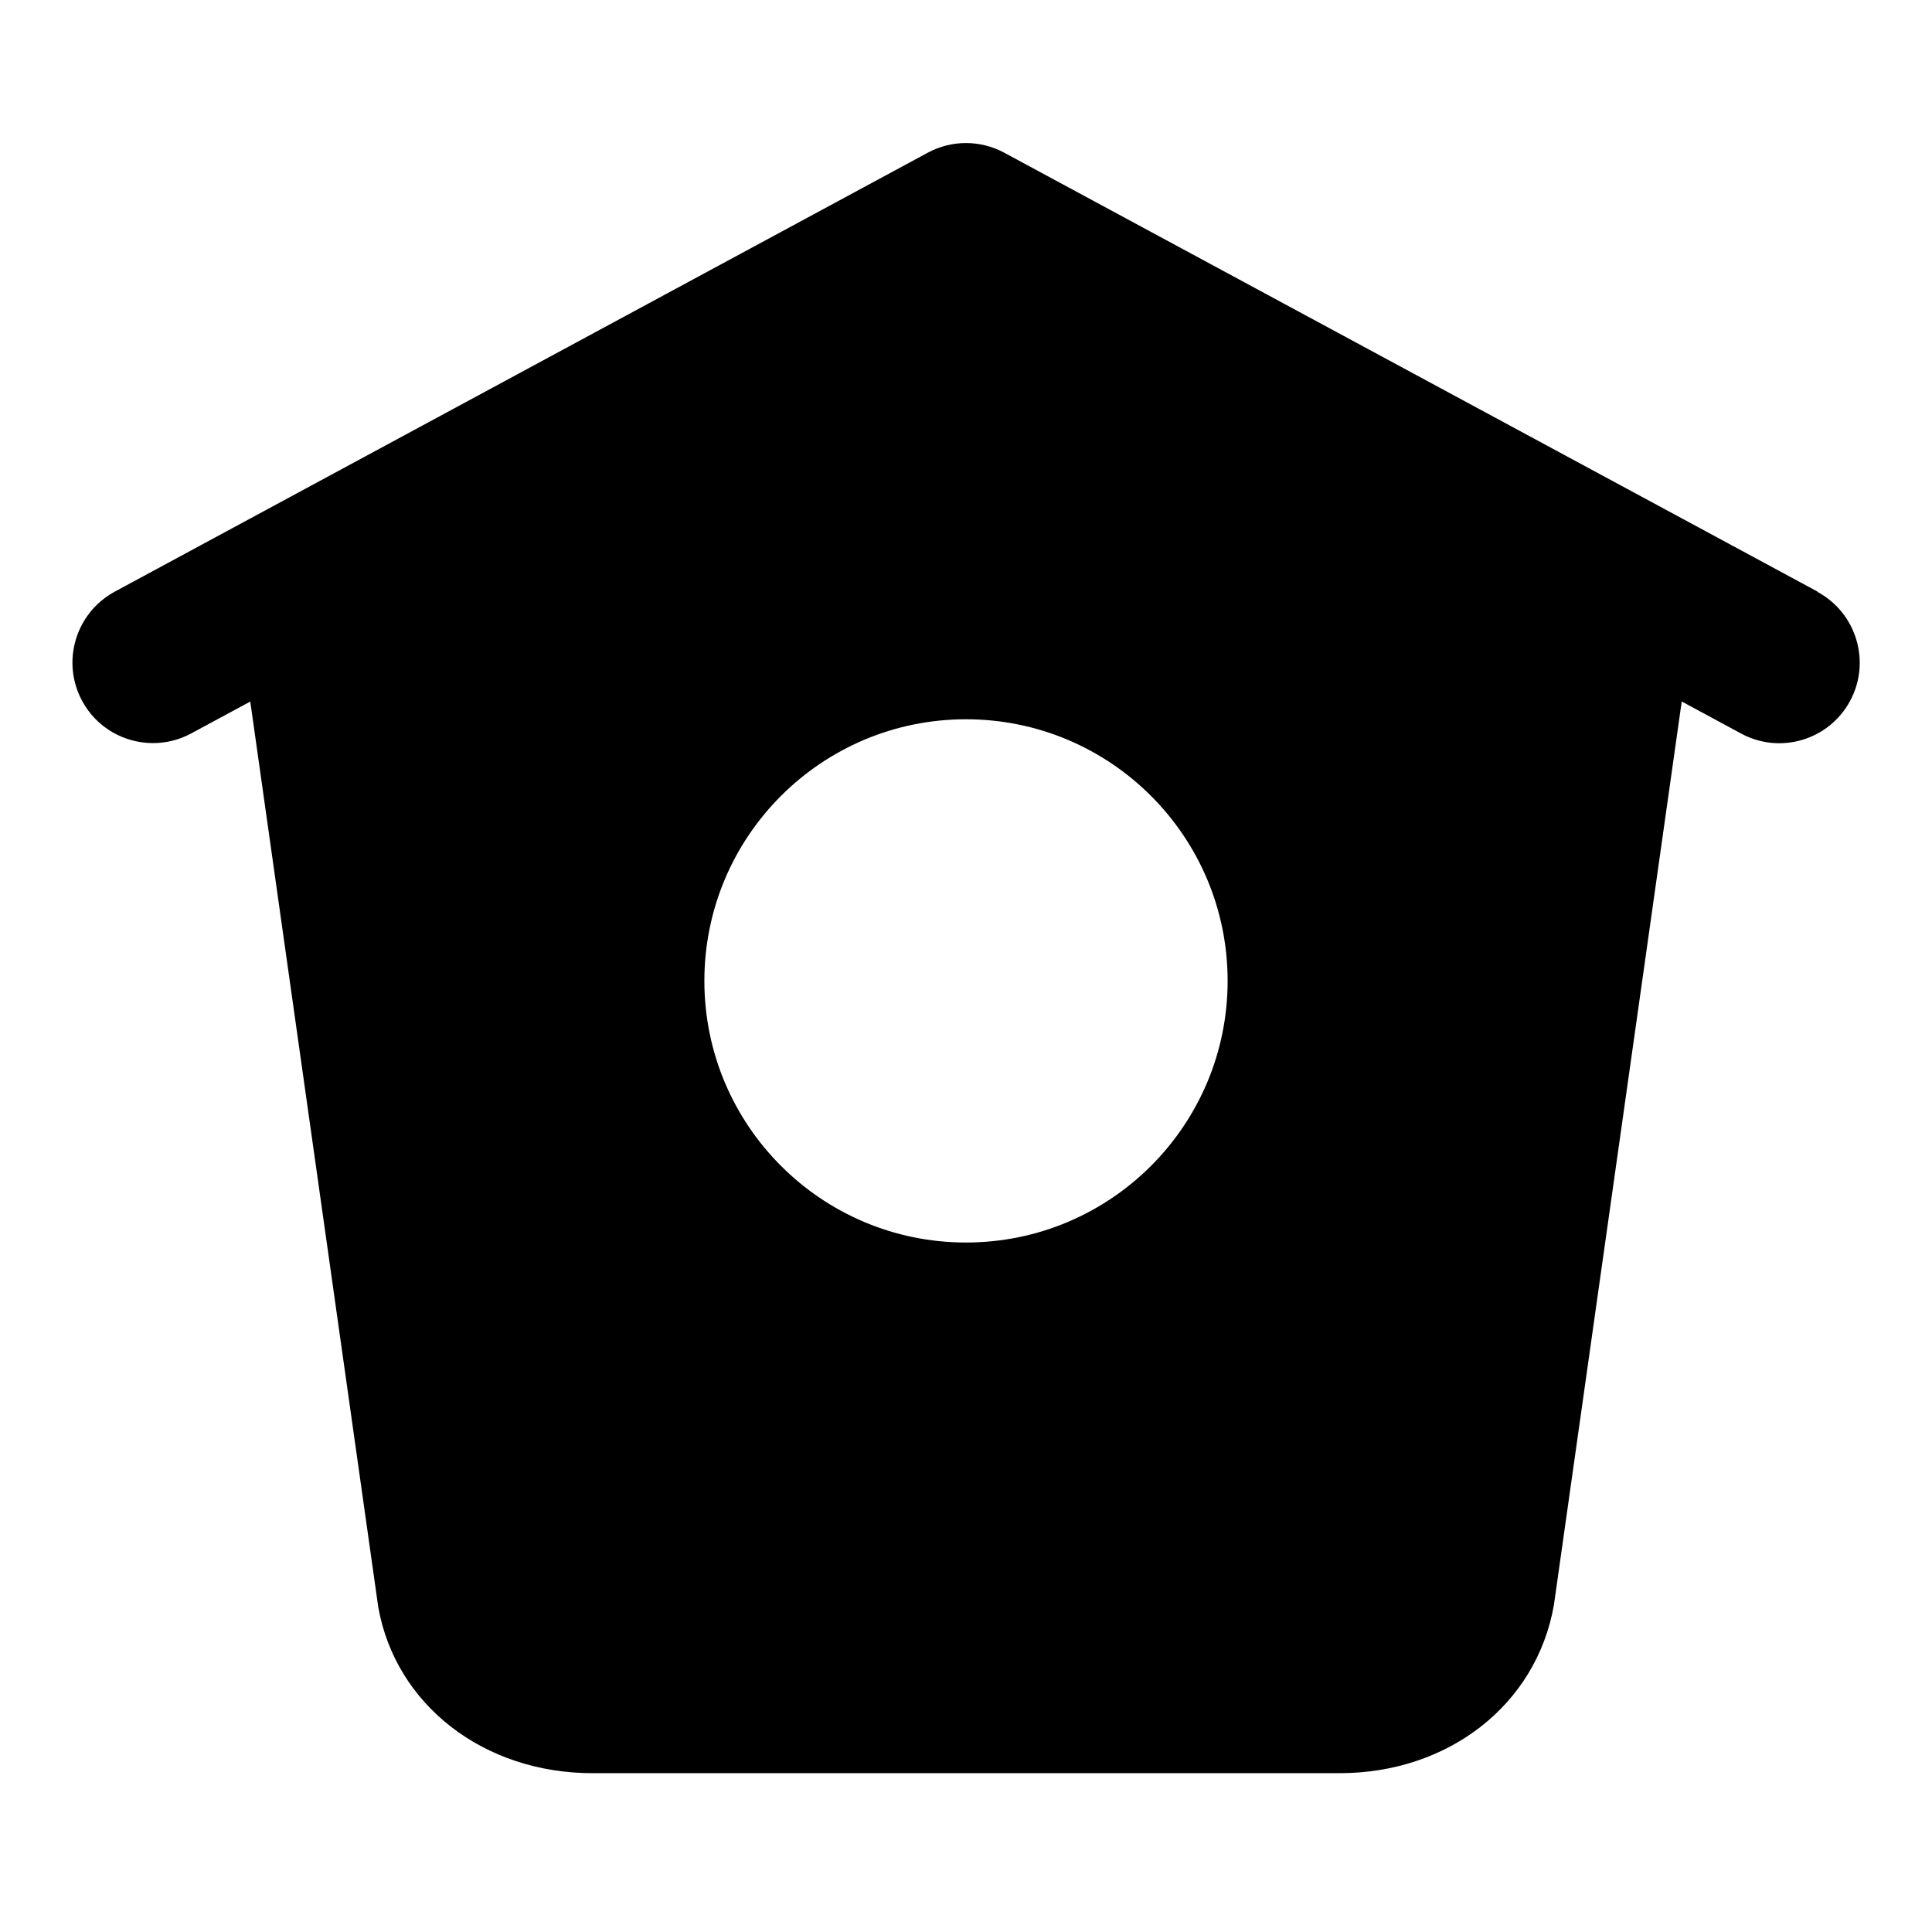
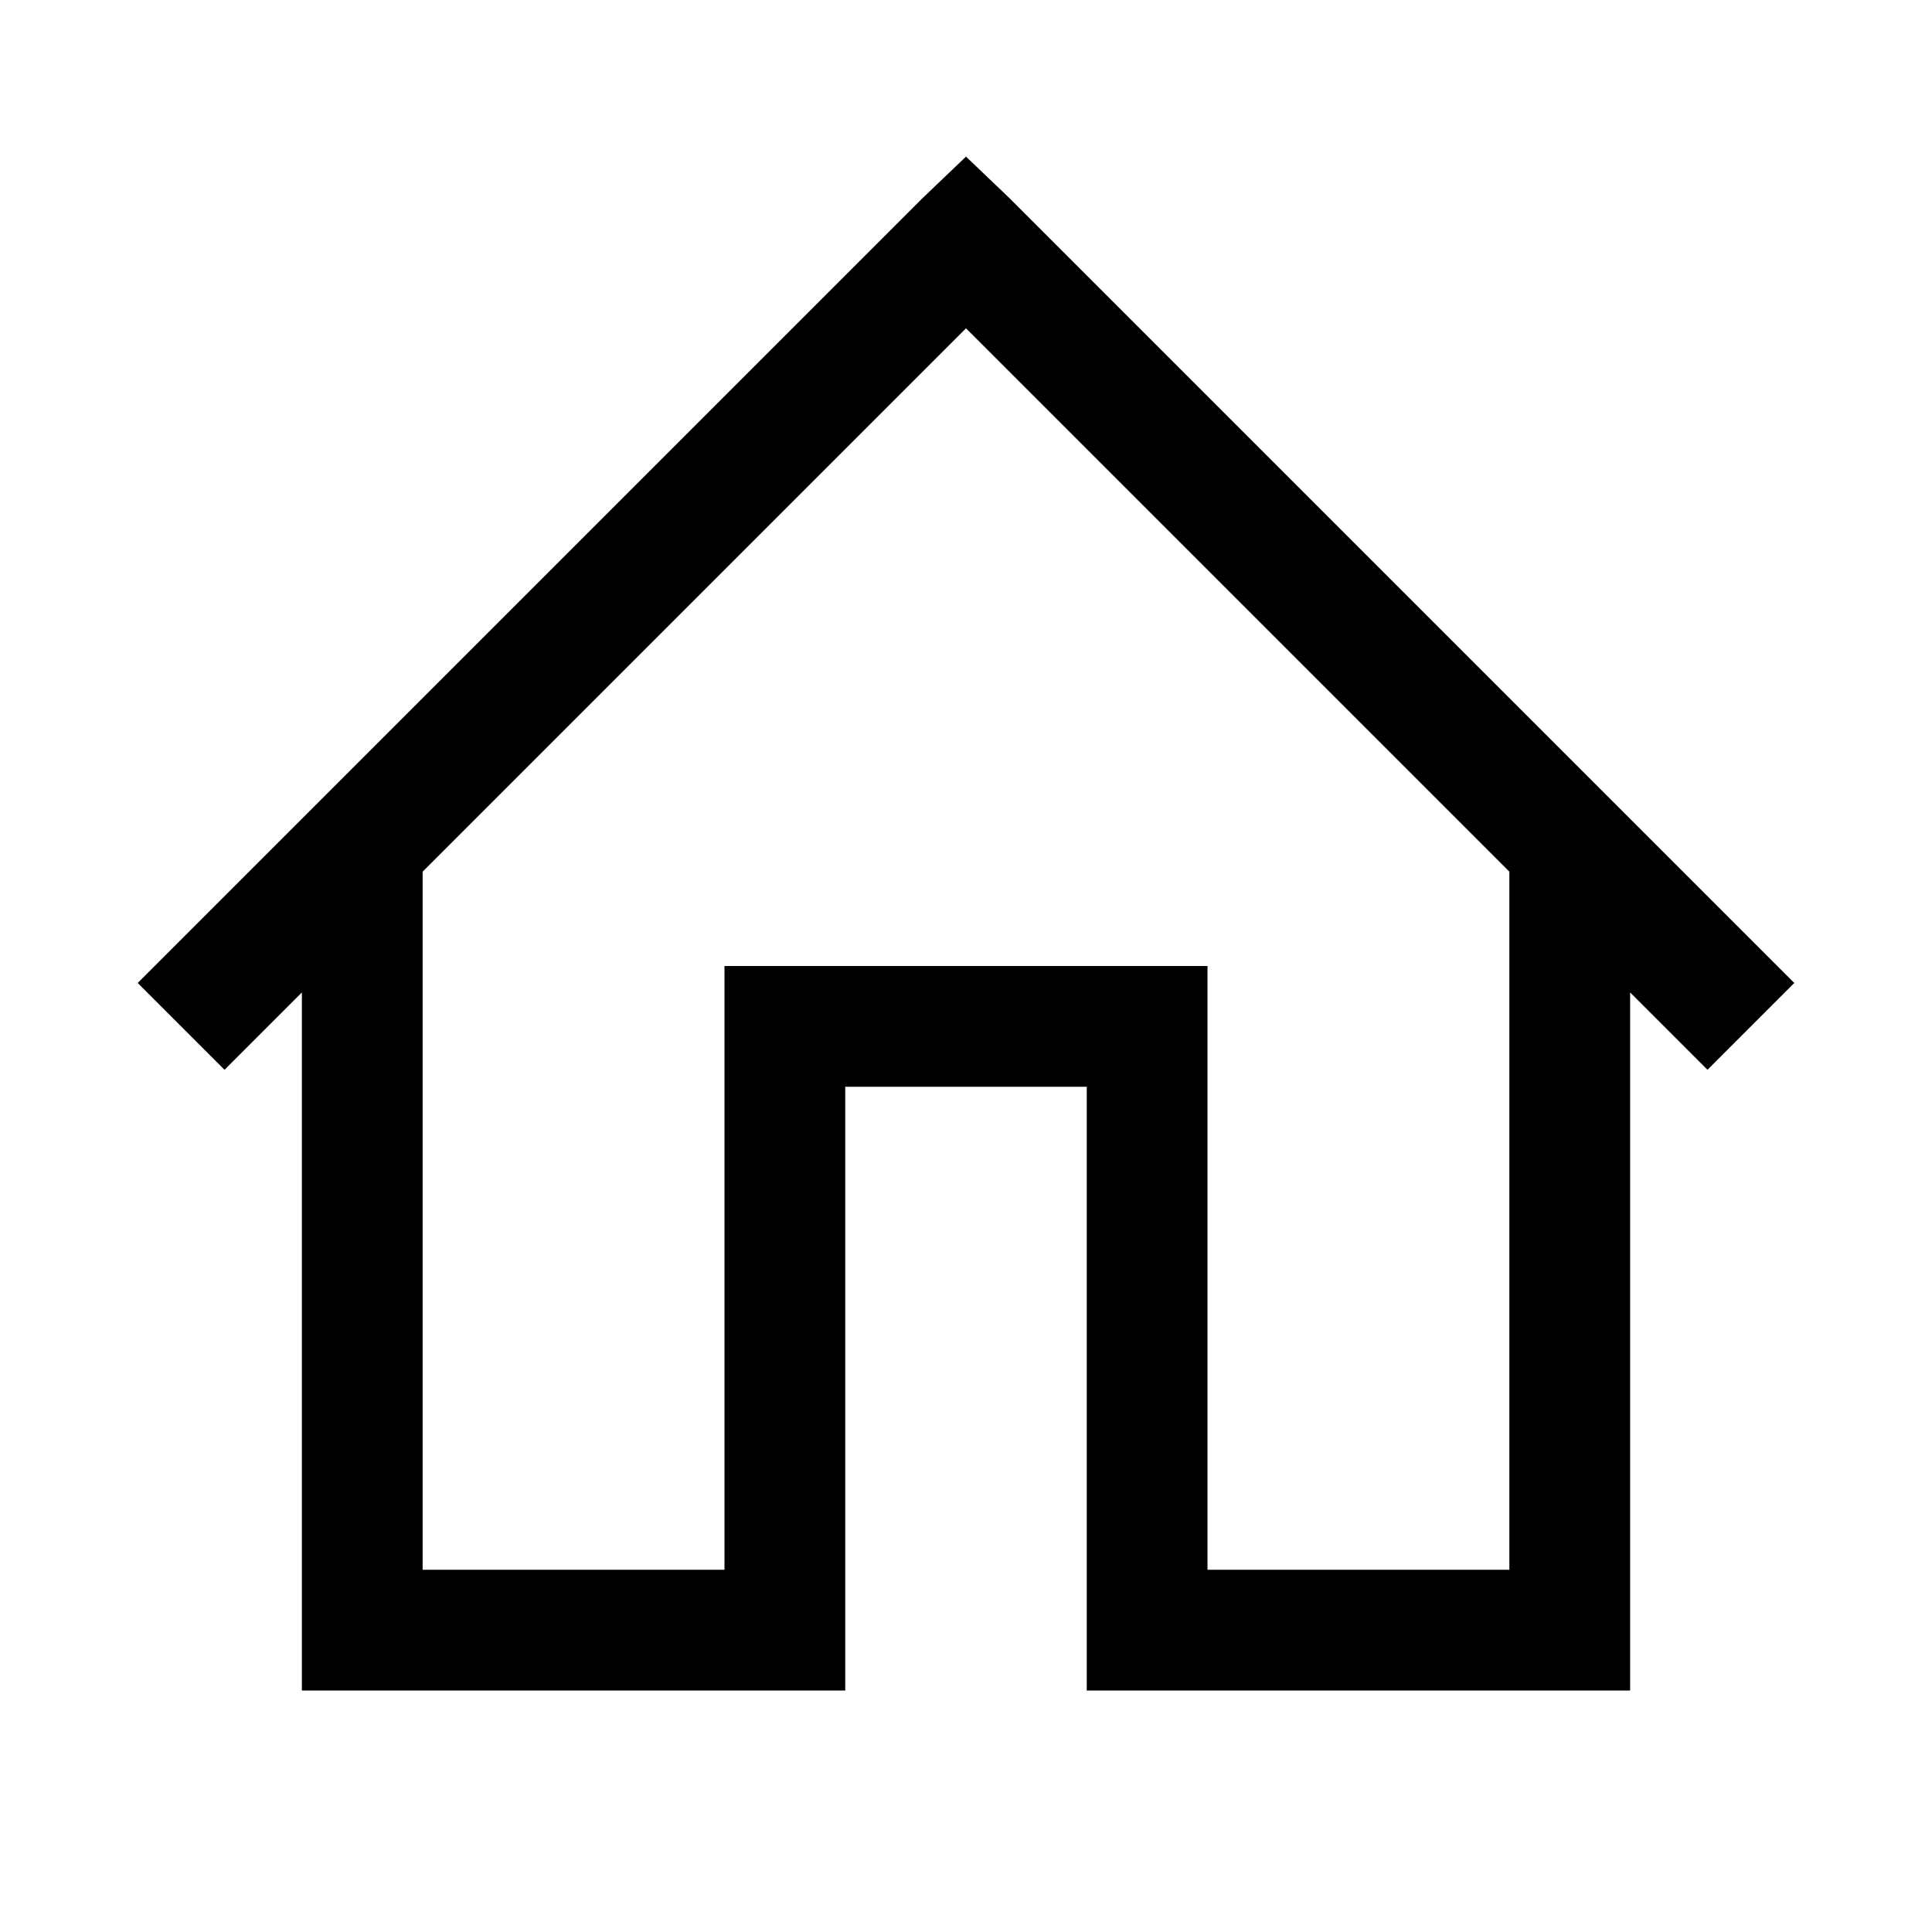
- <svg xmlns="http://www.w3.org/2000/svg" viewBox="0 0 24 24">
-   <g>
-     <path d="M22.58 7.35L12.475 1.897c-.297-.16-.654-.16-.95 0L1.425 7.35c-.486.264-.667.87-.405 1.356.18.335.525.525.88.525.16 0 .324-.038.475-.12l.734-.396 1.59 11.25c.216 1.214 1.31 2.062 2.66 2.062h9.282c1.35 0 2.444-.848 2.662-2.088l1.588-11.225.737.398c.485.263 1.092.082 1.354-.404.263-.486.08-1.093-.404-1.355zM12 15.435c-1.795 0-3.25-1.455-3.25-3.25s1.455-3.25 3.25-3.25 3.25 1.455 3.25 3.25-1.455 3.25-3.25 3.25z" />
-   </g>
+ <svg xmlns="http://www.w3.org/2000/svg" viewBox="0 0 32 32" width="32px" height="32px">
+   <path d="M 16 2.594 L 15.281 3.281 L 2.281 16.281 L 3.719 17.719 L 5 16.438 L 5 28 L 14 28 L 14 18 L 18 18 L 18 28 L 27 28 L 27 16.438 L 28.281 17.719 L 29.719 16.281 L 16.719 3.281 Z M 16 5.438 L 25 14.438 L 25 26 L 20 26 L 20 16 L 12 16 L 12 26 L 7 26 L 7 14.438 Z" />
</svg>
